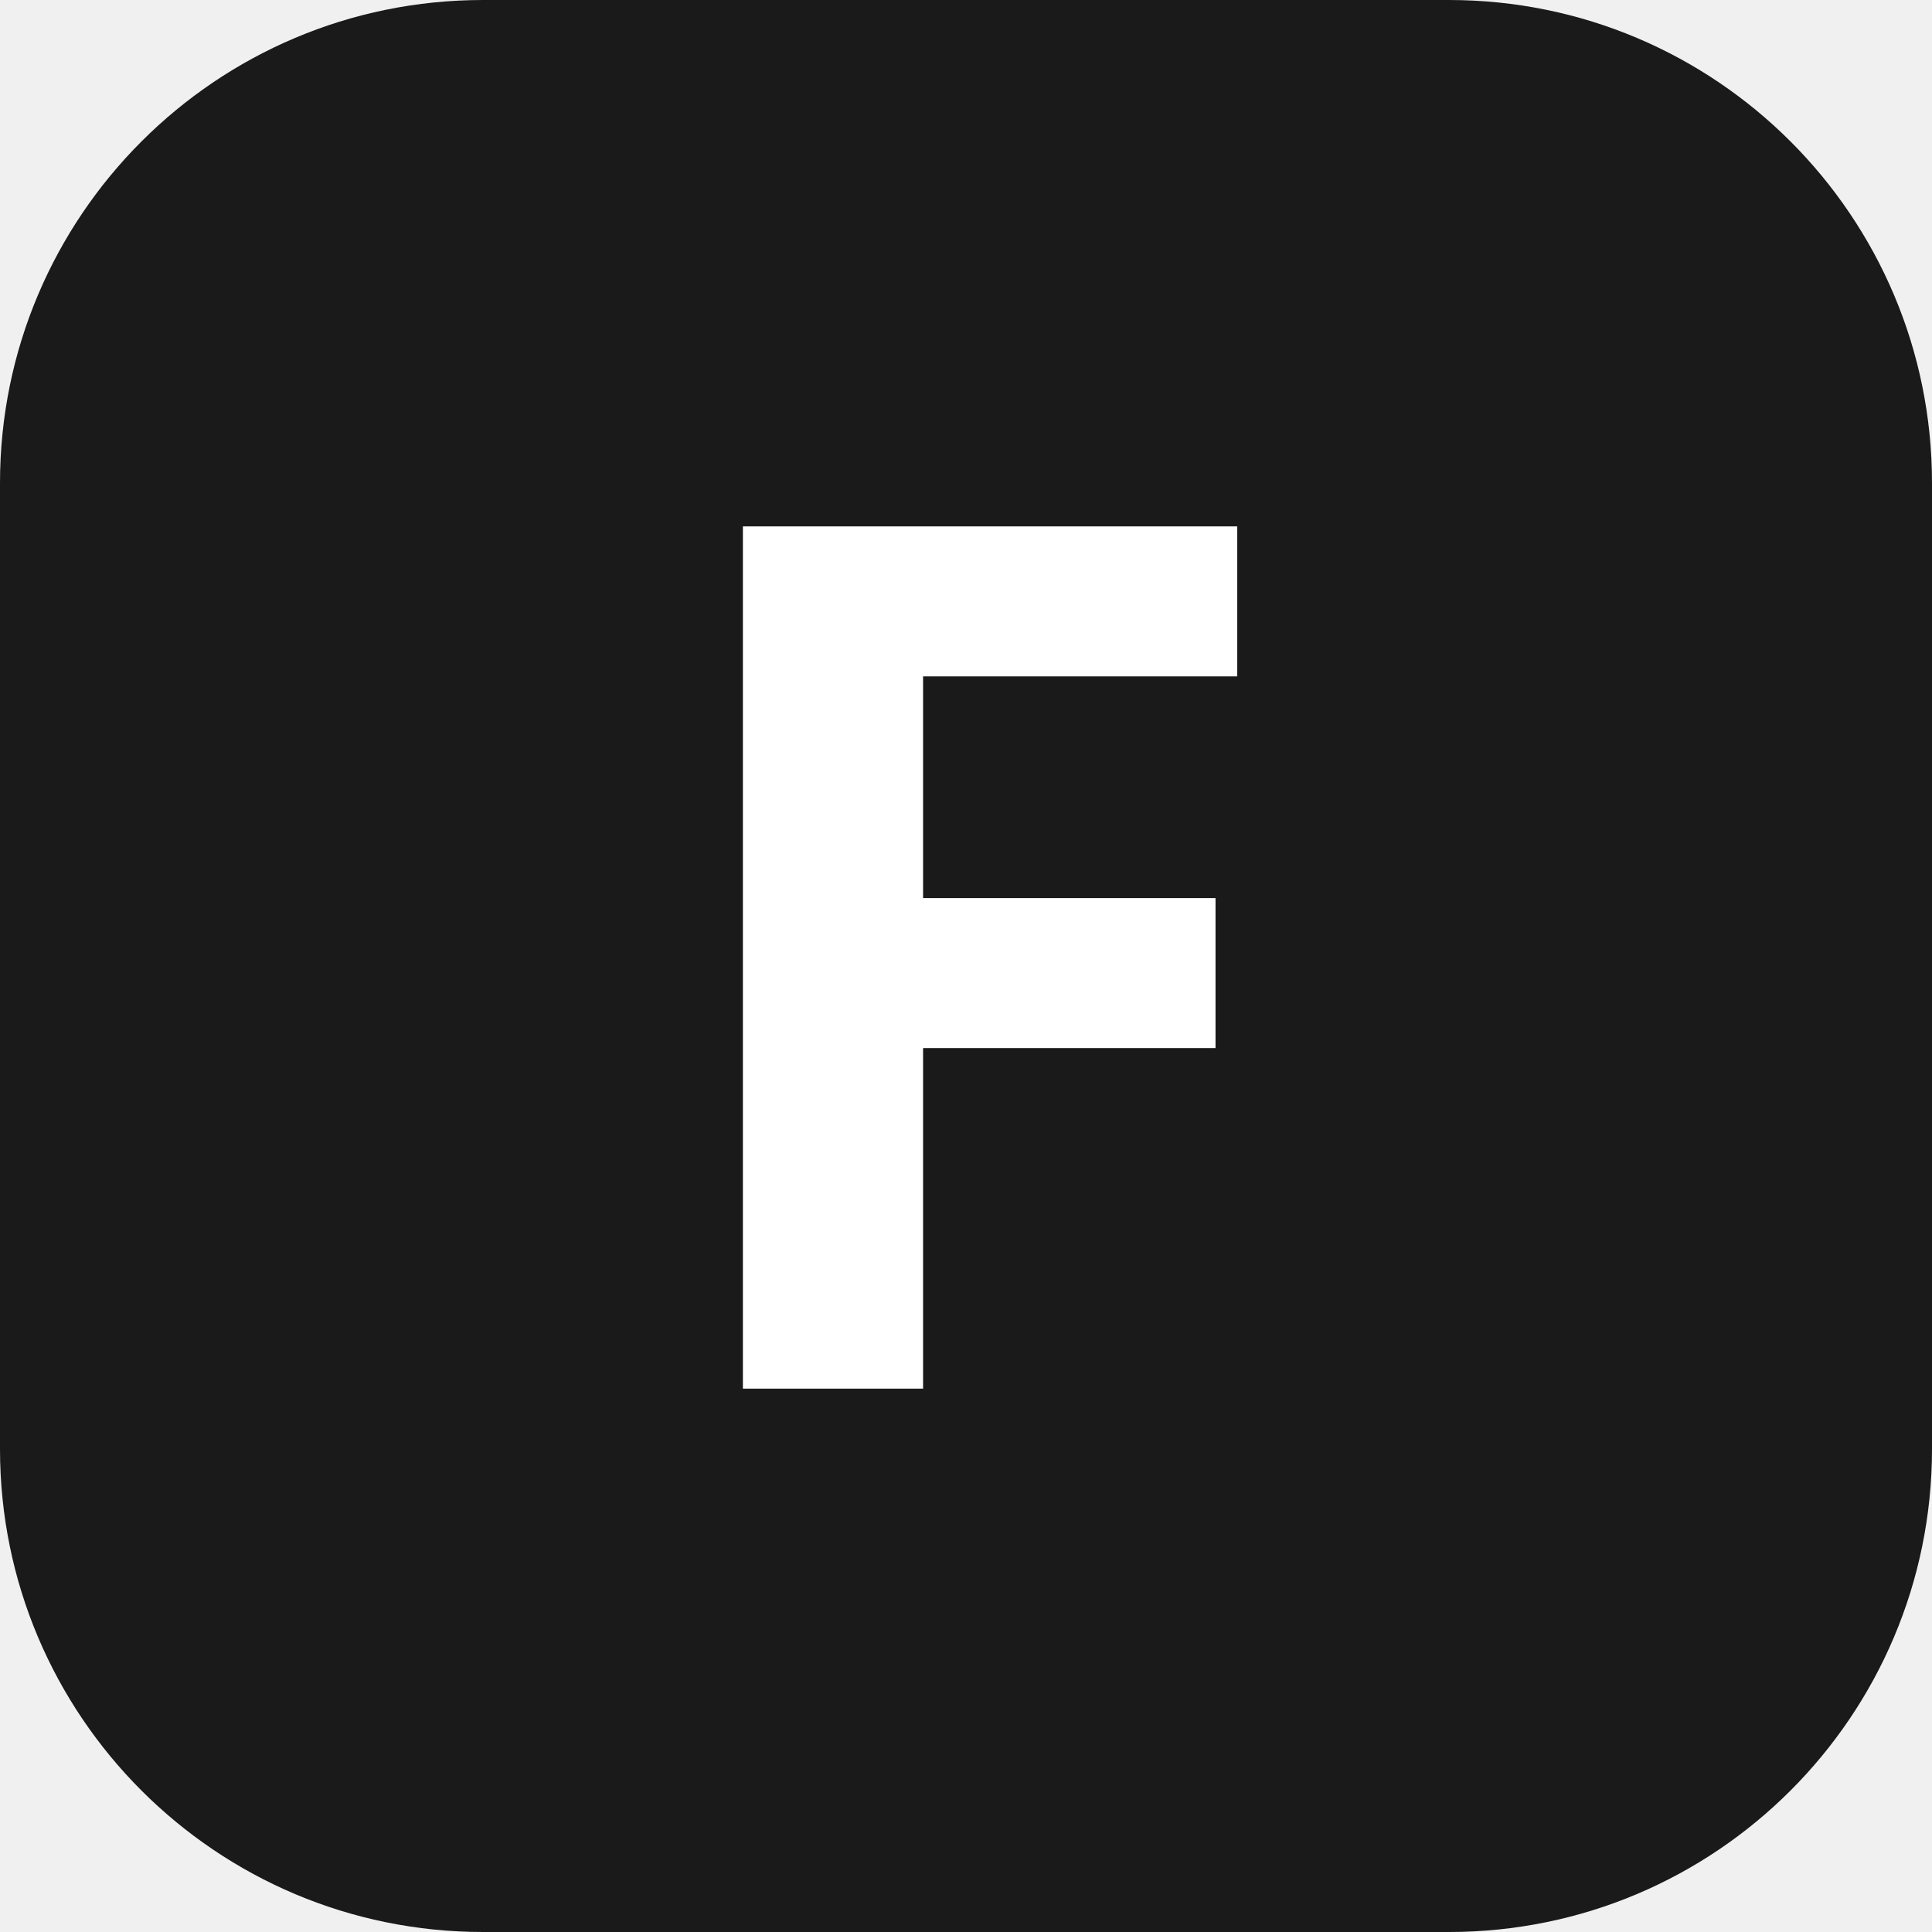
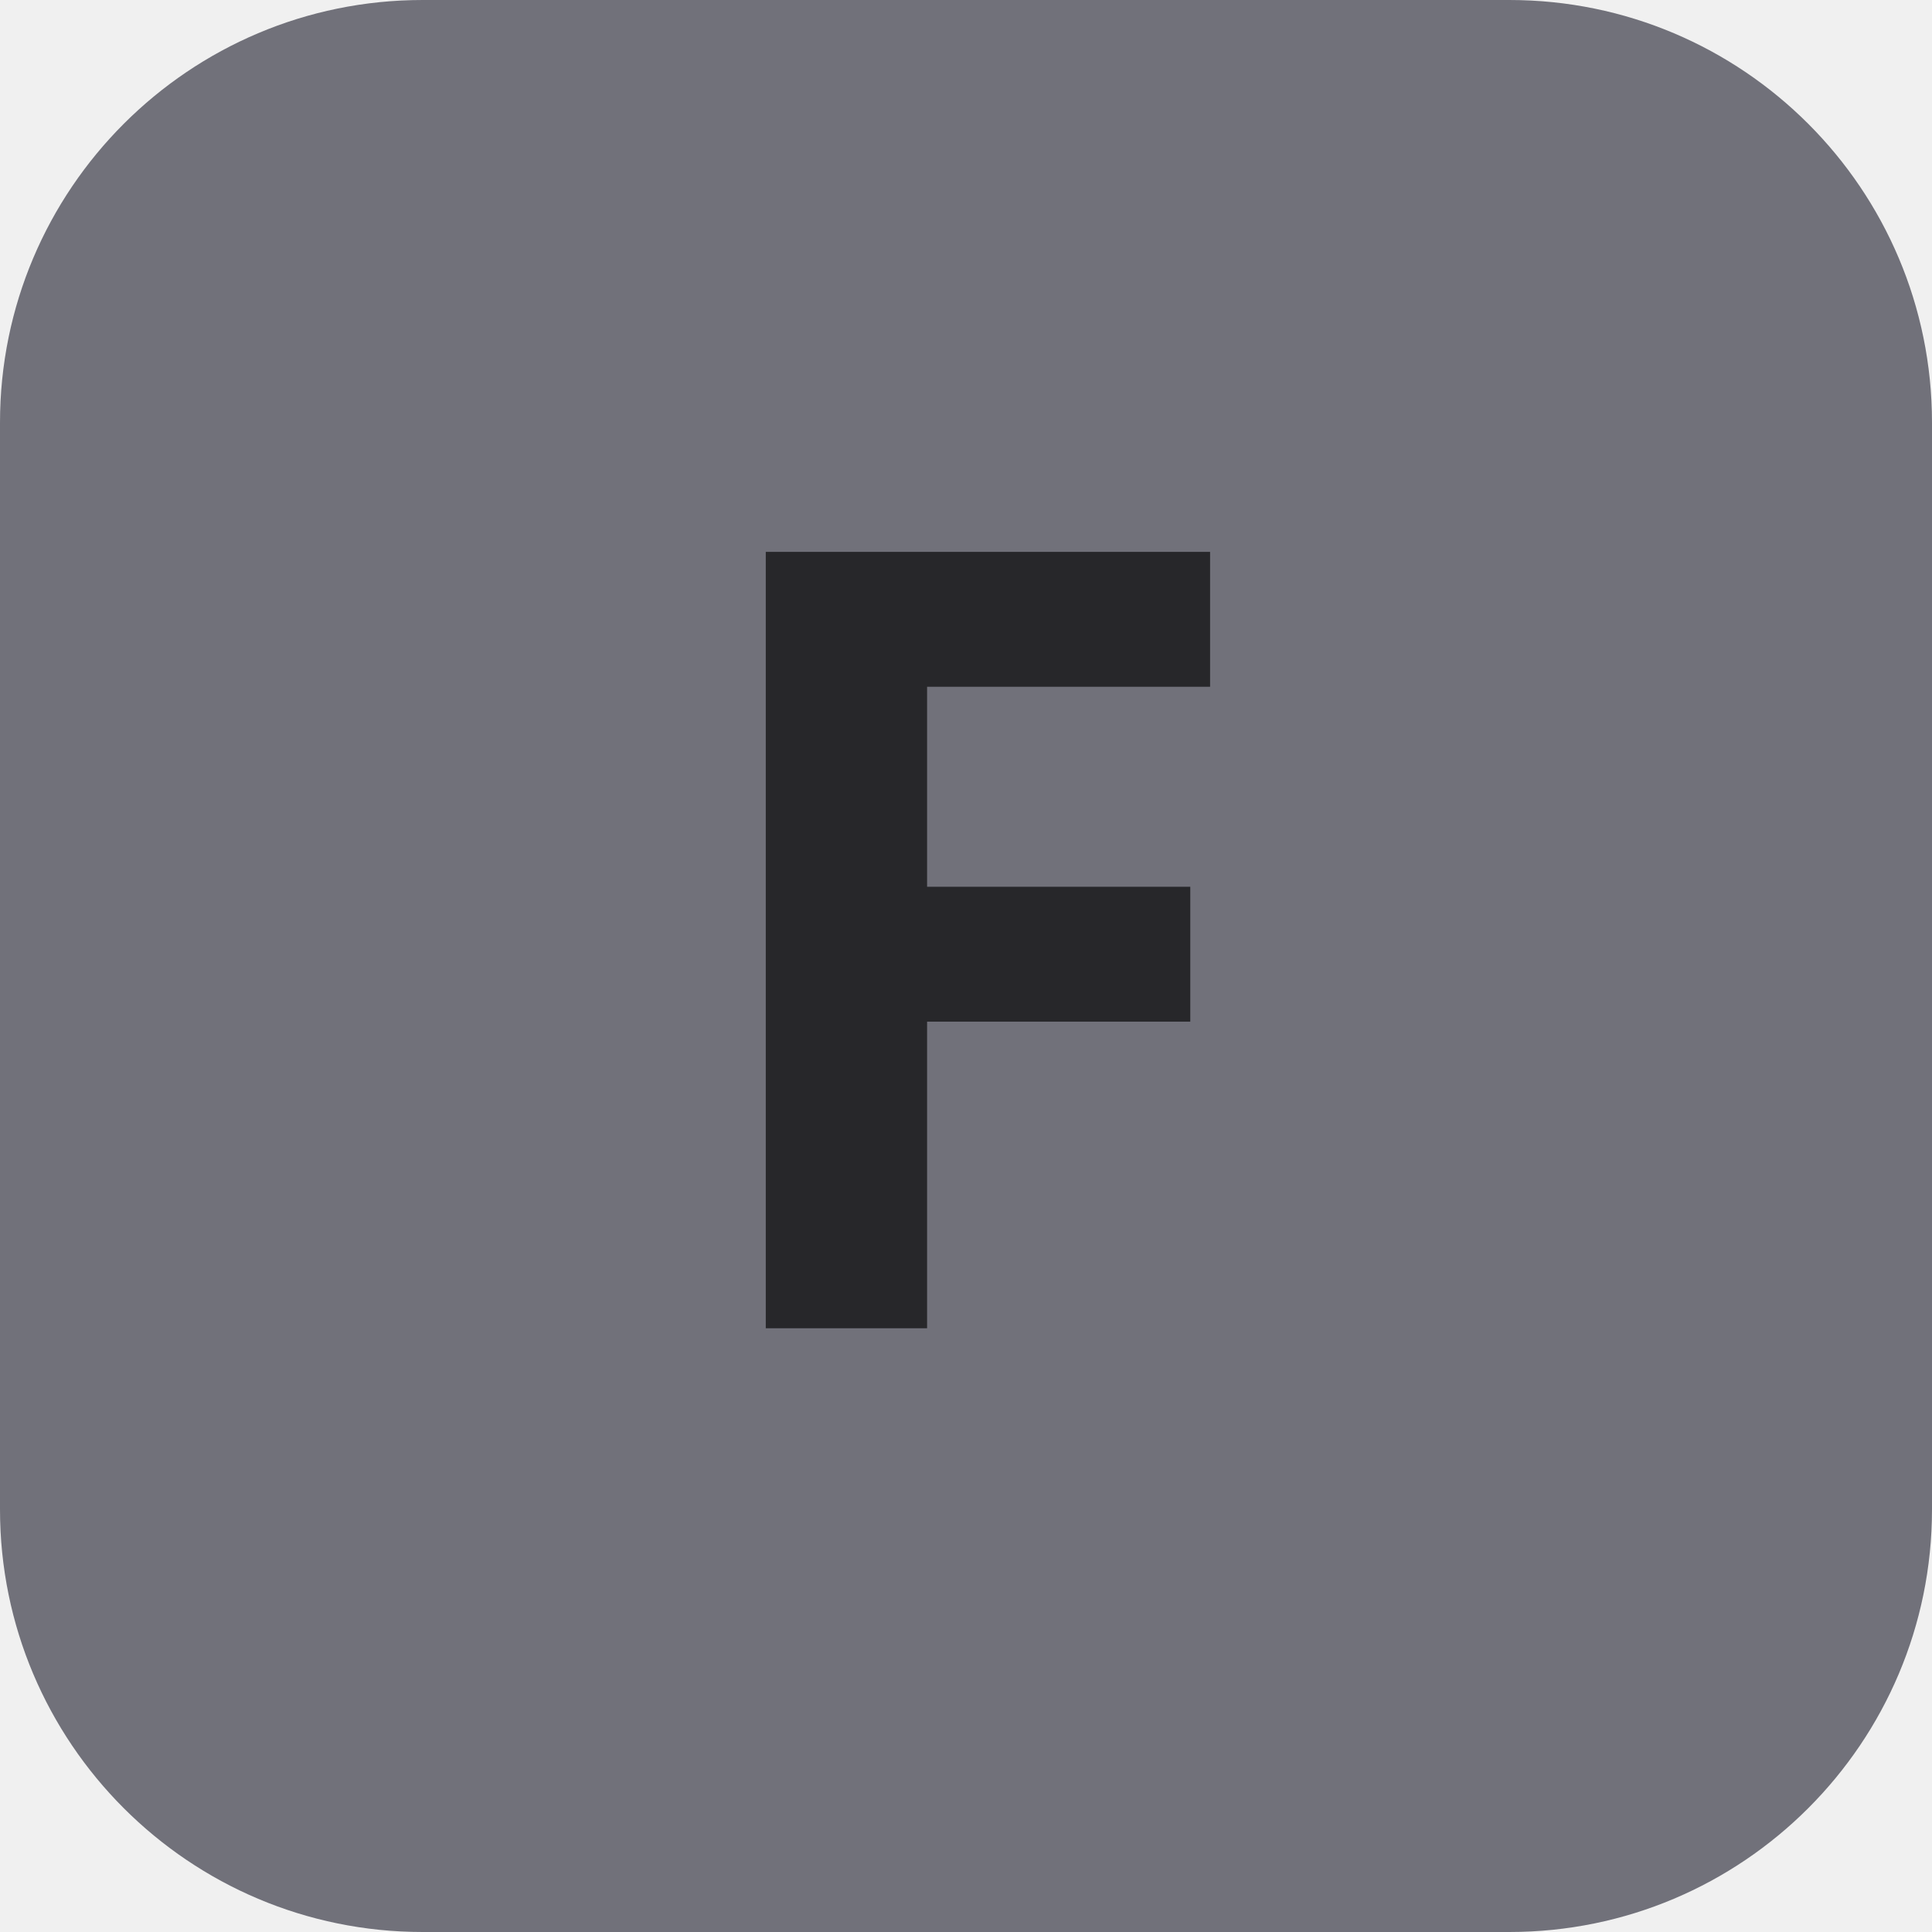
<svg xmlns="http://www.w3.org/2000/svg" viewBox="0 0 32 32">
-   <rect width="32" height="32" rx="8" fill="#1A1A1A" />
-   <text x="16" y="23" text-anchor="middle" font-family="Figtree, system-ui, sans-serif" font-weight="700" font-size="20" fill="#FFFFFF">F</text>
+   <rect width="32" height="32" rx="7" fill="#71717A" />
+   <text x="16" y="22" text-anchor="middle" font-family="Figtree, system-ui, sans-serif" font-weight="600" font-size="18" fill="#27272A">F</text>
</svg>
